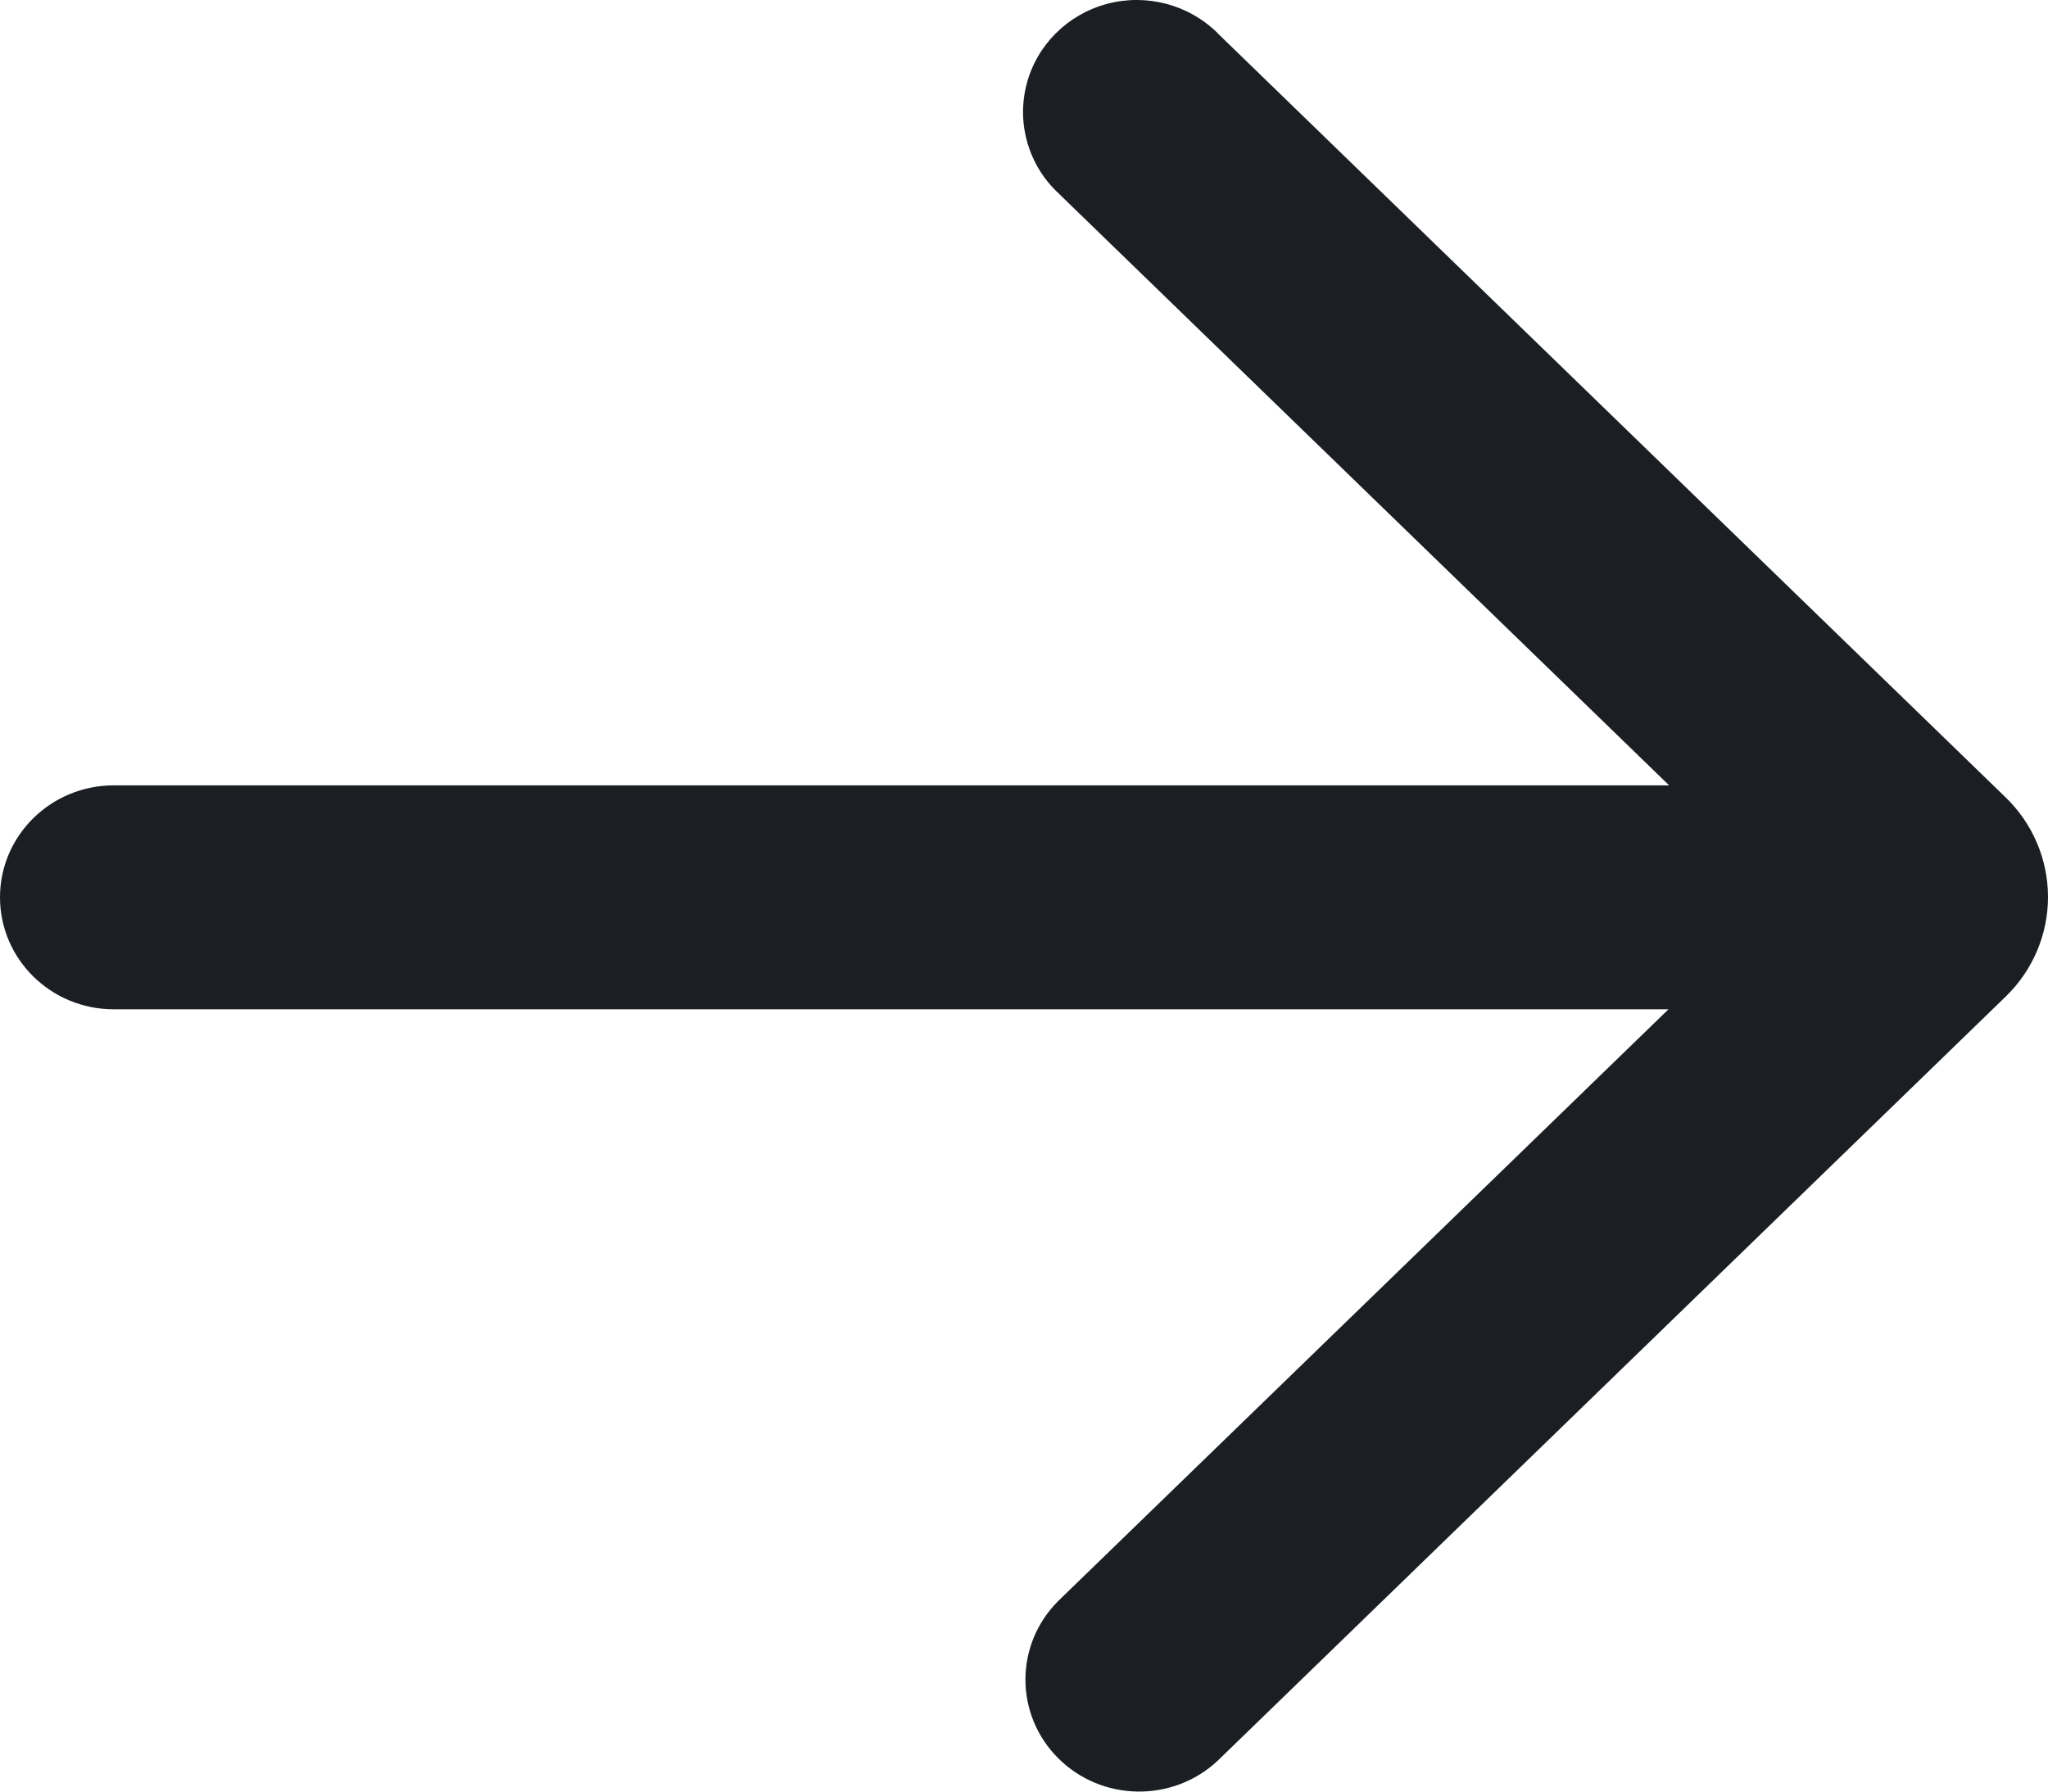
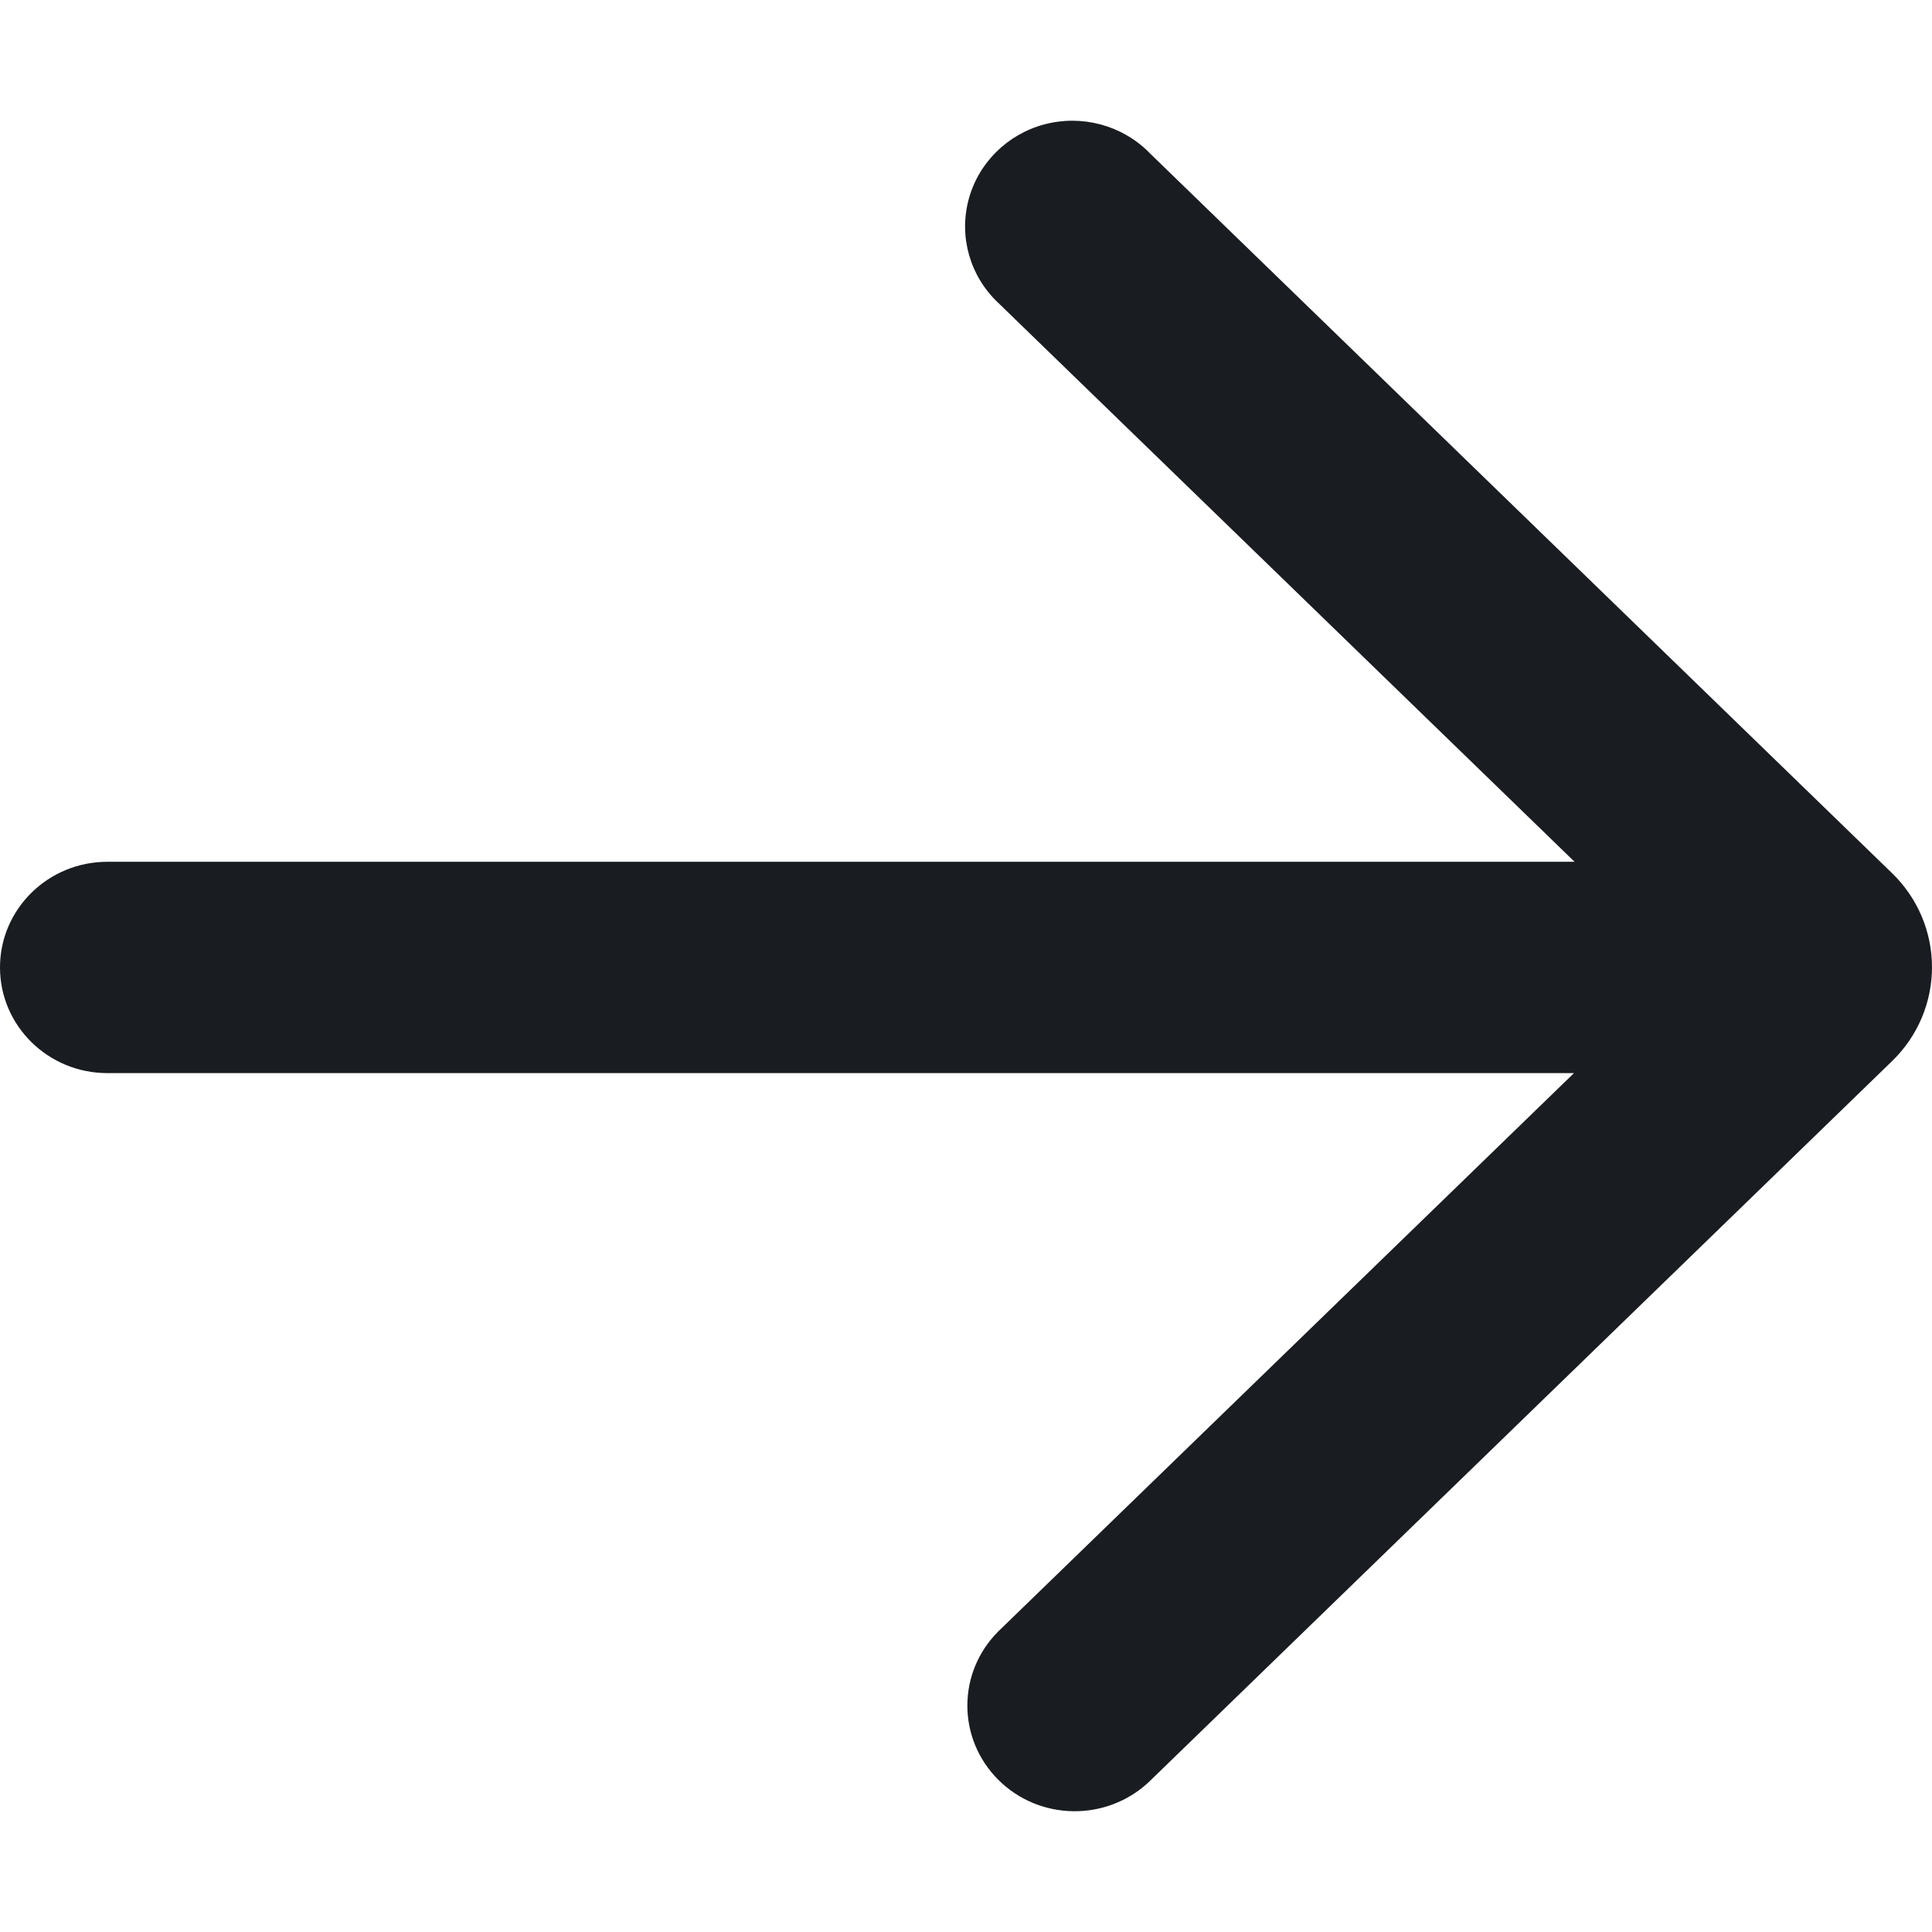
- <svg xmlns="http://www.w3.org/2000/svg" viewBox="0 0 16 14" version="1.1">
-   <g stroke="none" stroke-width="1" fill="none" fill-rule="evenodd">
-     <path d="M14.739,8.515 C14.964,8.289 15.052,7.959 14.97,7.649 C14.887,7.339 14.647,7.099 14.341,7.02 C14.034,6.941 13.71,7.035 13.492,7.267 L8.863,12.04 L8.863,-0.111 C8.863,-0.602 8.471,-1 7.988,-1 C7.505,-1 7.113,-0.602 7.113,-0.111 L7.113,12.035 L2.489,7.267 C2.148,6.926 1.602,6.926 1.261,7.267 C0.921,7.607 0.912,8.162 1.242,8.514 L7.212,14.669 C7.417,14.881 7.698,15 7.99,15 C8.283,15 8.564,14.881 8.769,14.669 L14.739,8.514 L14.739,8.515 Z" fill="#1B1E22" fill-rule="nonzero" transform="translate(8, 7) rotate(-90) translate(-8, -7) " />
+ <svg xmlns="http://www.w3.org/2000/svg" width="16px" height="16px" viewBox="0 0 16 16" version="1.1">
+   <g id="arrow-right" stroke="none" stroke-width="1" fill="none" fill-rule="evenodd">
+     <path d="M14.739,9.515 C14.964,9.289 15.052,8.959 14.97,8.649 C14.887,8.339 14.647,8.099 14.341,8.02 C14.034,7.941 13.71,8.035 13.492,8.267 L8.863,13.04 L8.863,0.889 C8.863,0.398 8.471,0 7.988,0 C7.505,0 7.113,0.398 7.113,0.889 L7.113,13.035 L2.489,8.267 C2.148,7.926 1.602,7.926 1.261,8.267 C0.921,8.607 0.912,9.162 1.242,9.514 L7.212,15.669 C7.417,15.881 7.698,16 7.99,16 C8.283,16 8.564,15.881 8.769,15.669 L14.739,9.514 L14.739,9.515 Z" id="Path" fill="#191C20" fill-rule="nonzero" transform="translate(8, 8) rotate(-90) translate(-8, -8) " />
  </g>
</svg>
